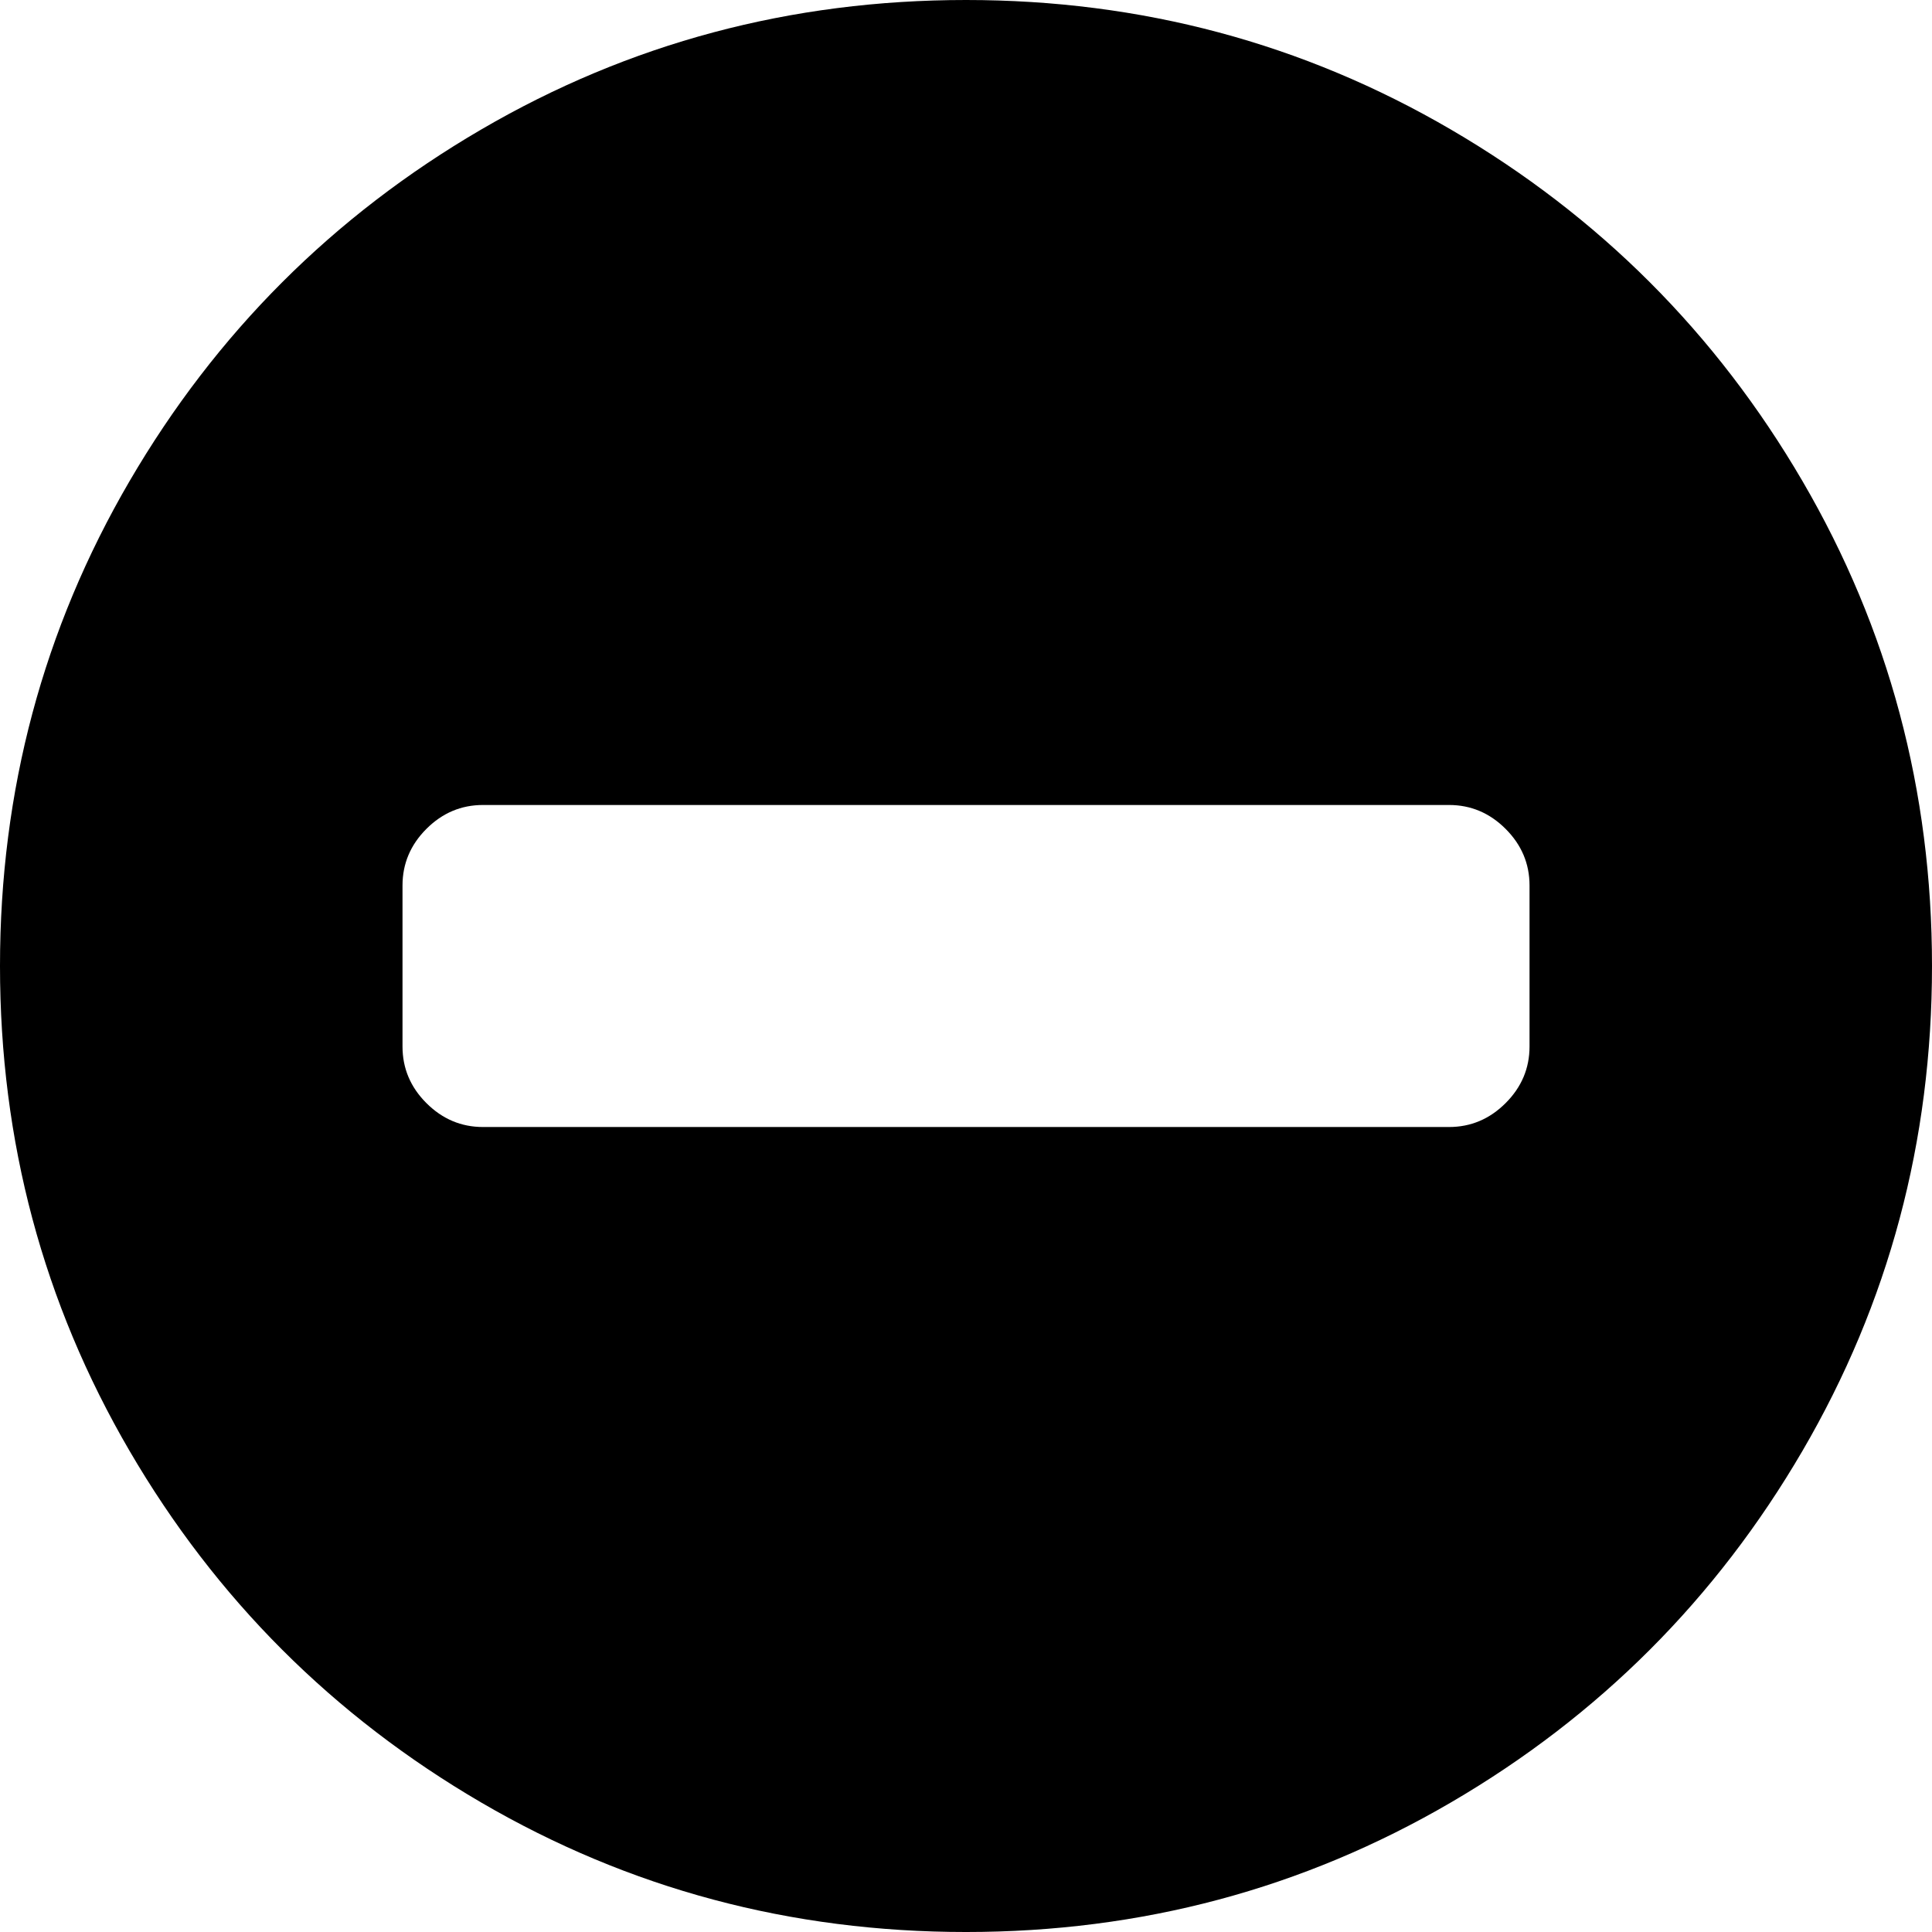
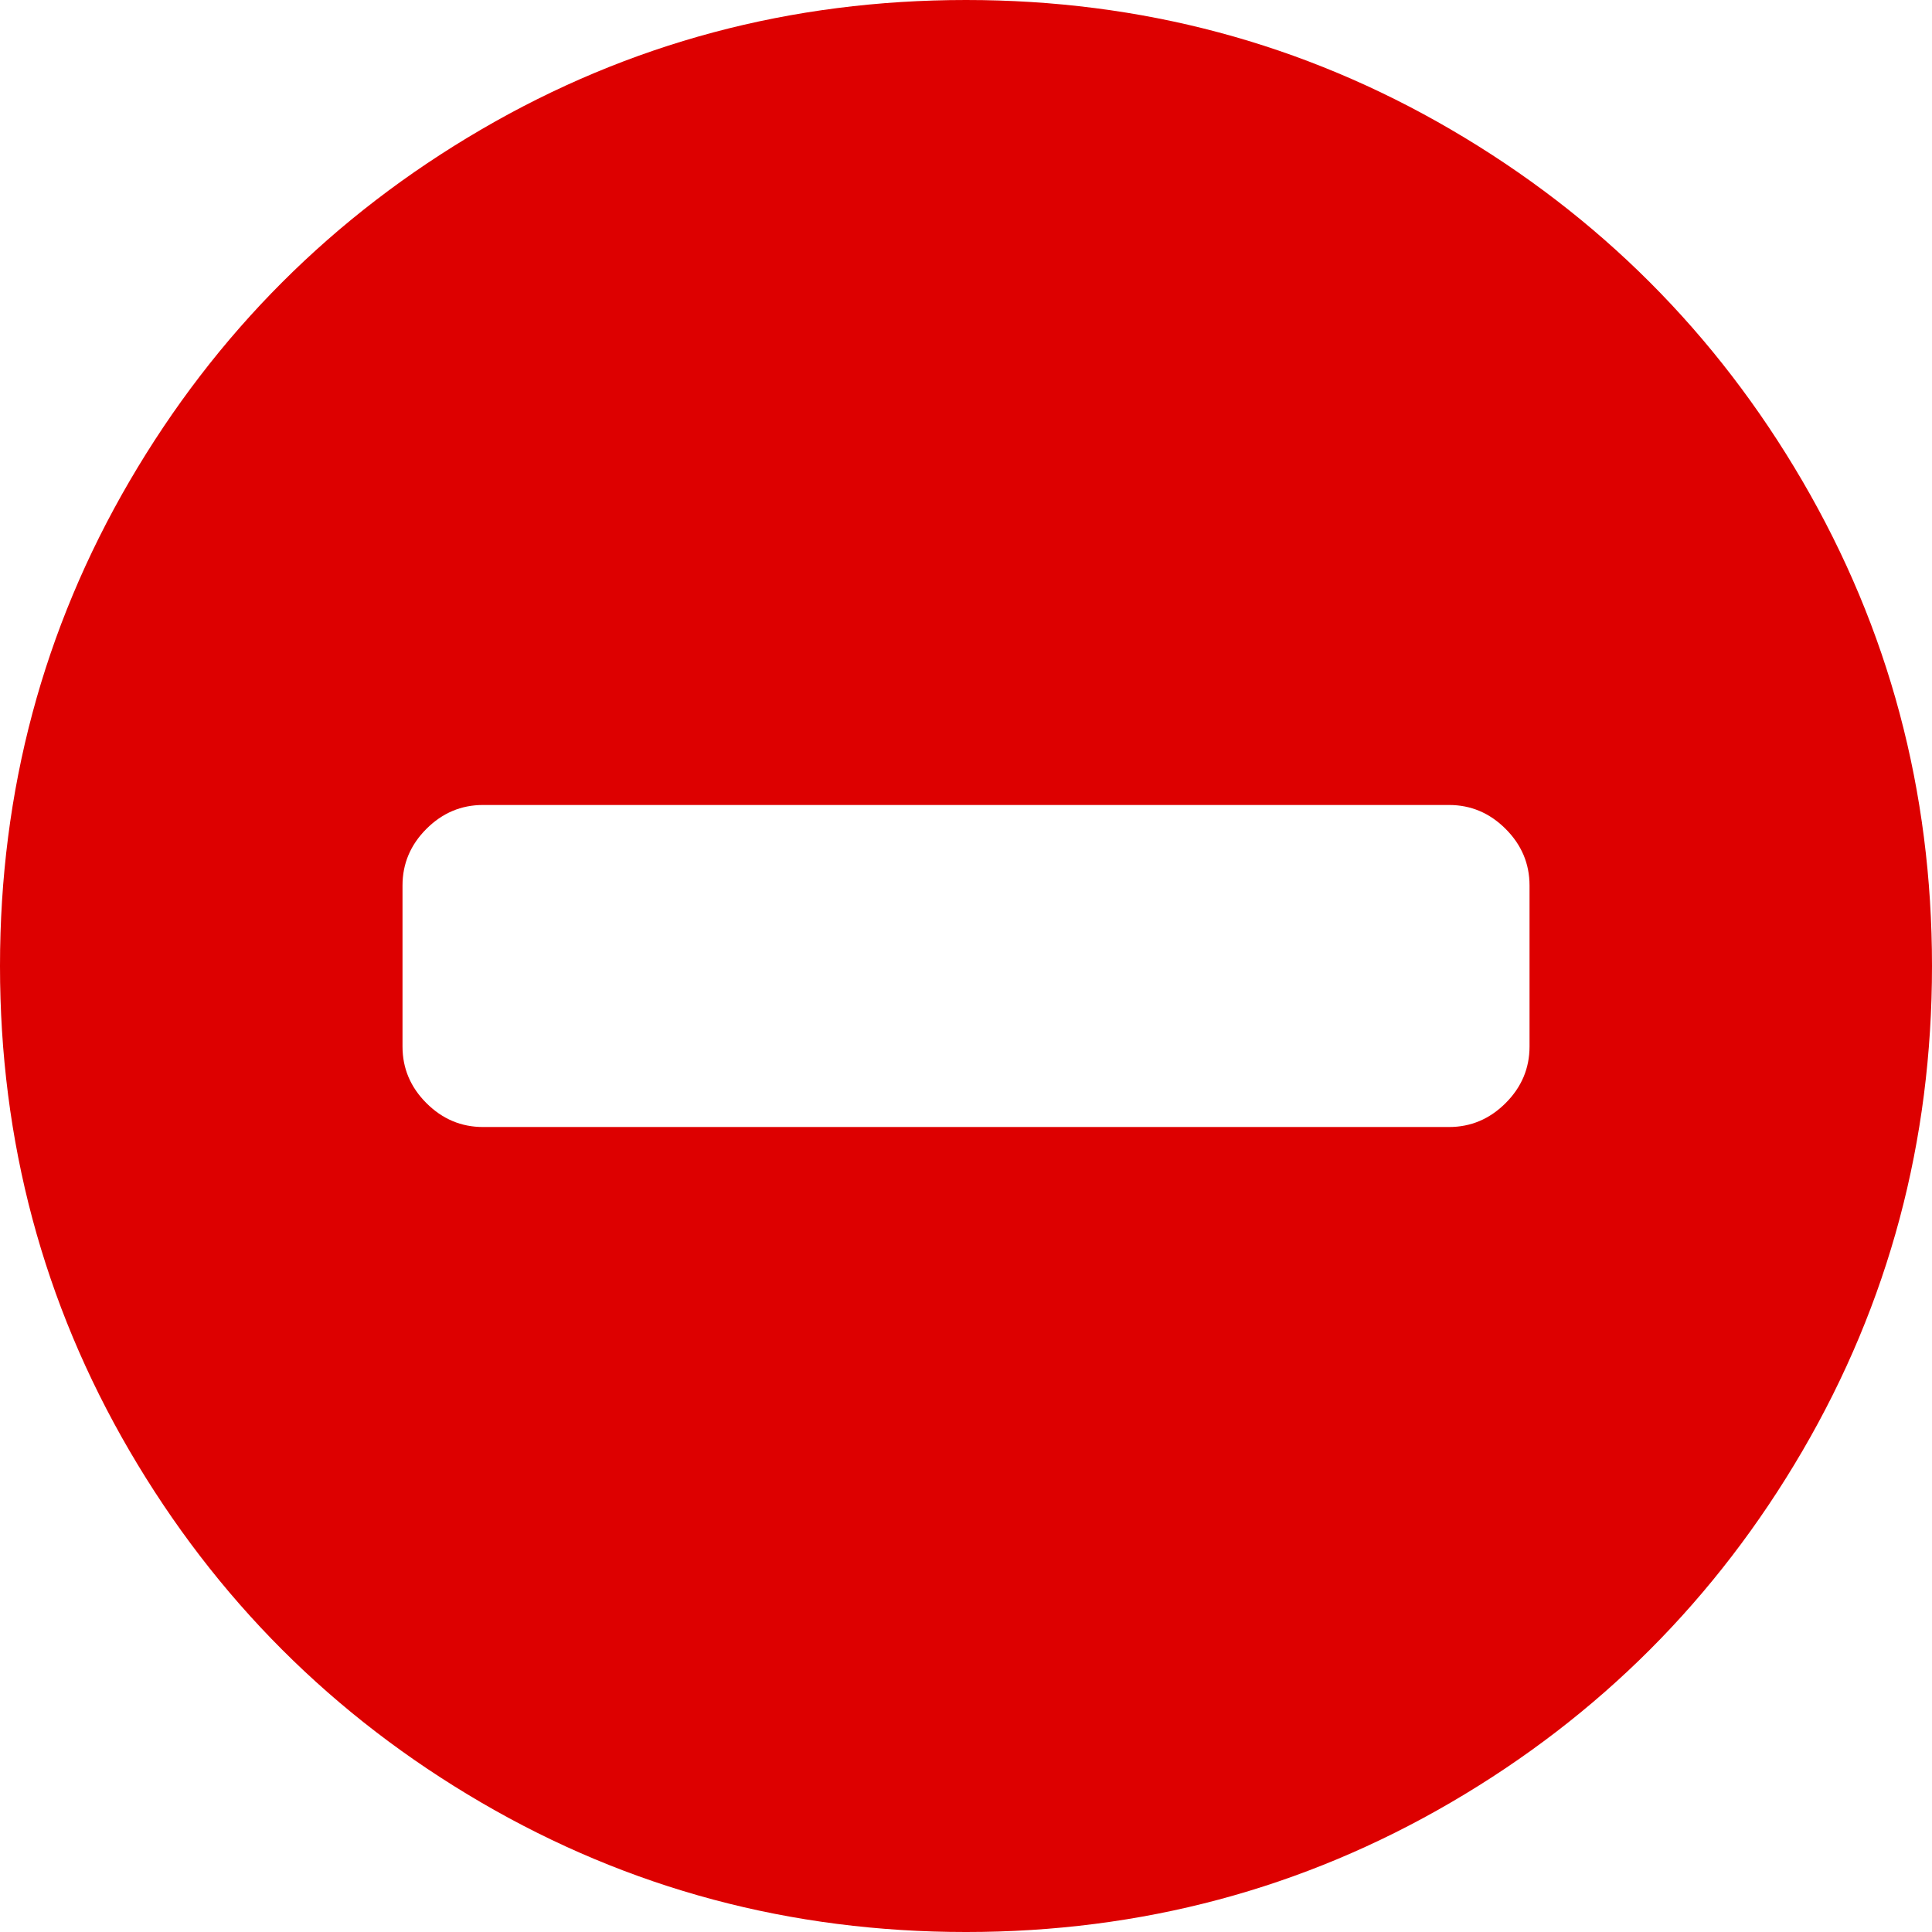
<svg xmlns="http://www.w3.org/2000/svg" version="1.1" id="Capa_1" x="0px" y="0px" width="438.533px" height="438.533px" viewBox="0 0 438.533 438.533" style="enable-background:new 0 0 438.533 438.533;" xml:space="preserve">
-   <g>
+   <g fill-opacity="1" fill="#dd0000">
    <path d="M409.133,109.203c-19.608-33.592-46.205-60.189-79.798-79.796C295.736,9.801,259.058,0,219.273,0   c-39.781,0-76.47,9.801-110.063,29.407c-33.595,19.604-60.192,46.201-79.8,79.796C9.801,142.8,0,179.489,0,219.267   c0,39.78,9.804,76.463,29.407,110.062c19.607,33.592,46.204,60.189,79.799,79.798c33.597,19.605,70.283,29.407,110.063,29.407   s76.47-9.802,110.065-29.407c33.593-19.602,60.189-46.206,79.795-79.798c19.603-33.596,29.403-70.284,29.403-110.062   C438.533,179.485,428.732,142.795,409.133,109.203z M347.179,237.539c0,4.948-1.811,9.236-5.428,12.847   c-3.614,3.614-7.898,5.428-12.847,5.428h-219.27c-4.948,0-9.229-1.813-12.847-5.428c-3.616-3.61-5.424-7.898-5.424-12.847v-36.547   c0-4.948,1.809-9.231,5.424-12.847c3.617-3.617,7.898-5.426,12.847-5.426h219.27c4.948,0,9.232,1.809,12.847,5.426   c3.617,3.615,5.428,7.898,5.428,12.847V237.539z" />
  </g>
  <g>
</g>
  <g>
</g>
  <g>
</g>
  <g>
</g>
  <g>
</g>
  <g>
</g>
  <g>
</g>
  <g>
</g>
  <g>
</g>
  <g>
</g>
  <g>
</g>
  <g>
</g>
  <g>
</g>
  <g>
</g>
  <g>
</g>
</svg>
